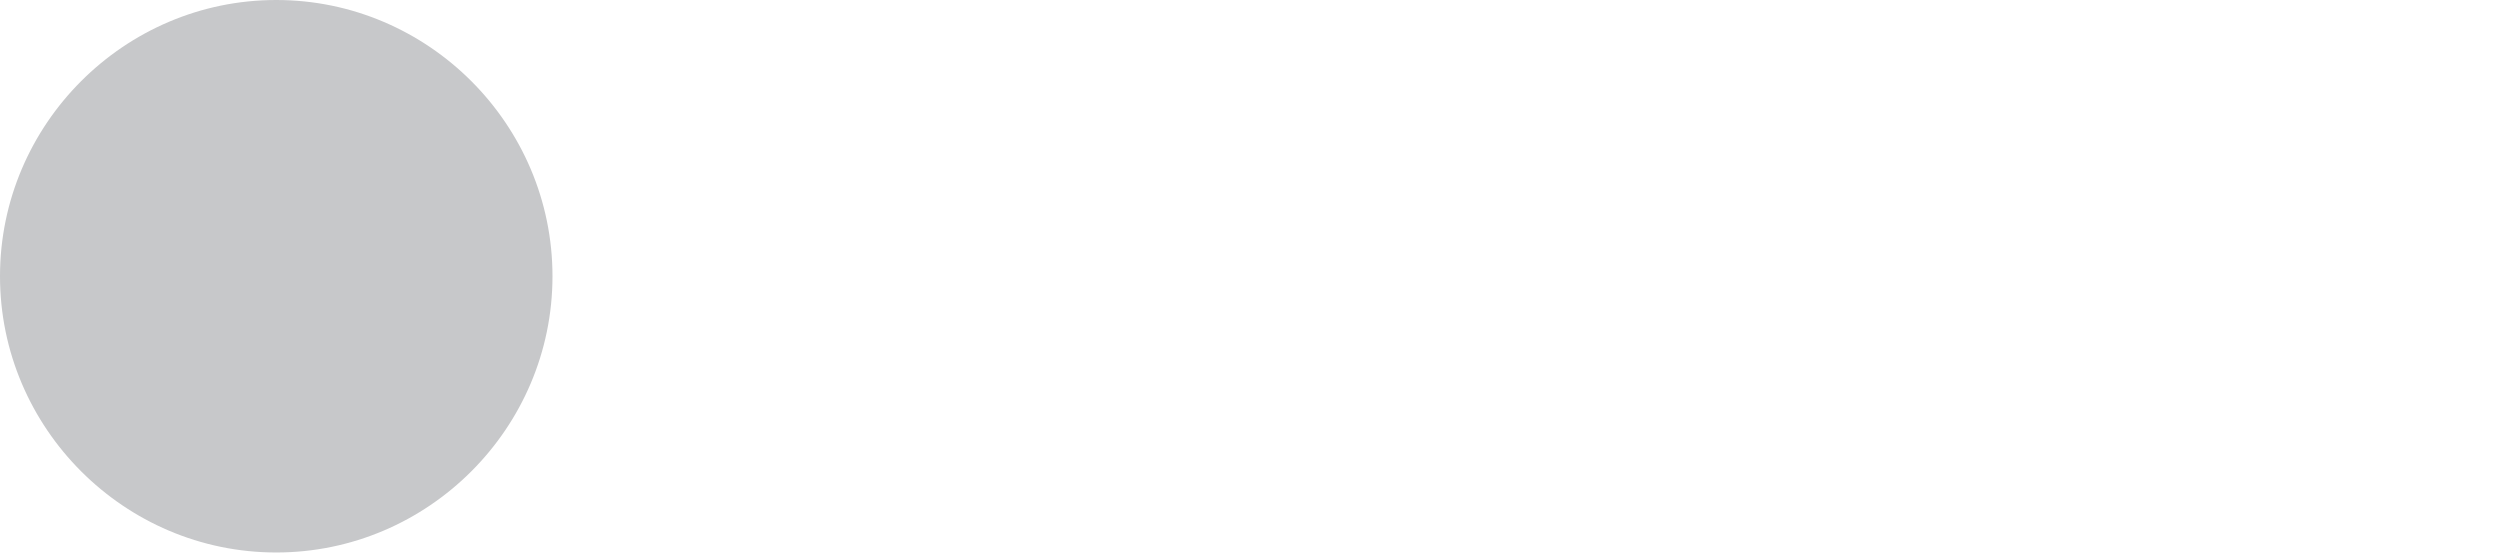
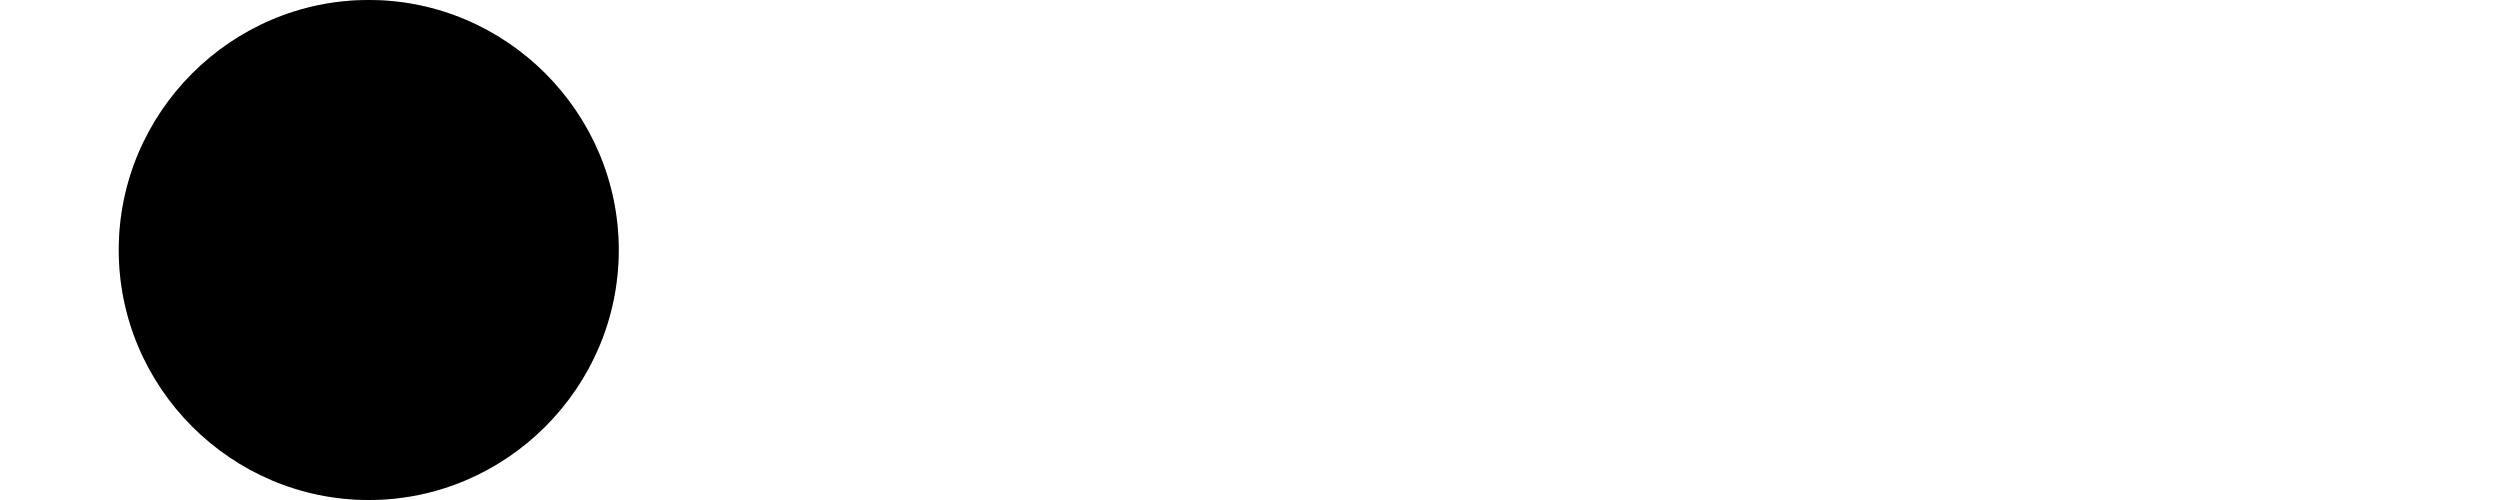
- <svg xmlns="http://www.w3.org/2000/svg" x="0px" y="0px" width="18.1px" height="4px" viewBox="0 0 18.1 4">
+ <svg xmlns="http://www.w3.org/2000/svg" x="0px" y="0px" width="20" height="4" viewBox="0 0 18.1 4">
  <path fill="#C7C8CA" d="M0,2c0,1.1,0.9,2,2,2c1.1,0,2-0.9,2-2S3.1,0,2,0C0.9,0,0,0.9,0,2">
-     <animate attributeName="opacity" values="0; 1; 1; 1;" begin="0s" dur="2s" repeatCount="indefinite" />
+     <animate attributeName="opacity" values="0; 1; 1; 0; 0;" begin="0s" dur="2s" repeatCount="indefinite" calcMode="discrete" />
+   </path>
+   <path fill="#black" d="M0,2c0,1.1,0.9,2,2,2c1.1,0,2-0.9,2-2S3.1,0,2,0C0.9,0,0,0.9,0,2">
+     <animate attributeName="opacity" values="1; 0; 0; 0; 0;" begin="0s" dur="2s" repeatCount="indefinite" calcMode="discrete" />
  </path>
  <path fill="#C7C8CA" d="M7,2c0,1.1,0.9,2,2,2c1.1,0,2-0.9,2-2s-0.9-2-2-2C7.9,0,7,0.9,7,2" opacity="0">
-     <animate attributeName="opacity" values="0; 0; 1; 1;" begin="0s" dur="2s" repeatCount="indefinite" />
+     <animate attributeName="opacity" values="0; 0; 1; 1; 0;" begin="0s" dur="2s" repeatCount="indefinite" calcMode="discrete" />
+   </path>
+   <path fill="#black" d="M7,2c0,1.1,0.9,2,2,2c1.1,0,2-0.9,2-2s-0.9-2-2-2C7.9,0,7,0.9,7,2" opacity="0">
+     <animate attributeName="opacity" values="0; 1; 0; 0; 0;" begin="0s" dur="2s" repeatCount="indefinite" calcMode="discrete" />
  </path>
  <path fill="#C7C8CA" d="M14.1,2c0,1.1,0.9,2,2,2c1.1,0,2-0.9,2-2s-0.9-2-2-2C15,0,14.1,0.9,14.1,2" opacity="0">
-     <animate attributeName="opacity" values="0; 0; 0; 1;" begin="0s" dur="2s" repeatCount="indefinite" />
+     <animate attributeName="opacity" values="0; 0; 0; 1; 0;" begin="0s" dur="2s" repeatCount="indefinite" calcMode="discrete" />
+   </path>
+   <path fill="black" d="M14.1,2c0,1.1,0.9,2,2,2c1.1,0,2-0.9,2-2s-0.9-2-2-2C15,0,14.1,0.9,14.1,2" opacity="0">
+     <animate attributeName="opacity" values="0; 0; 1; 1; 1;" begin="0s" dur="2s" repeatCount="indefinite" calcMode="discrete" />
  </path>
</svg>
